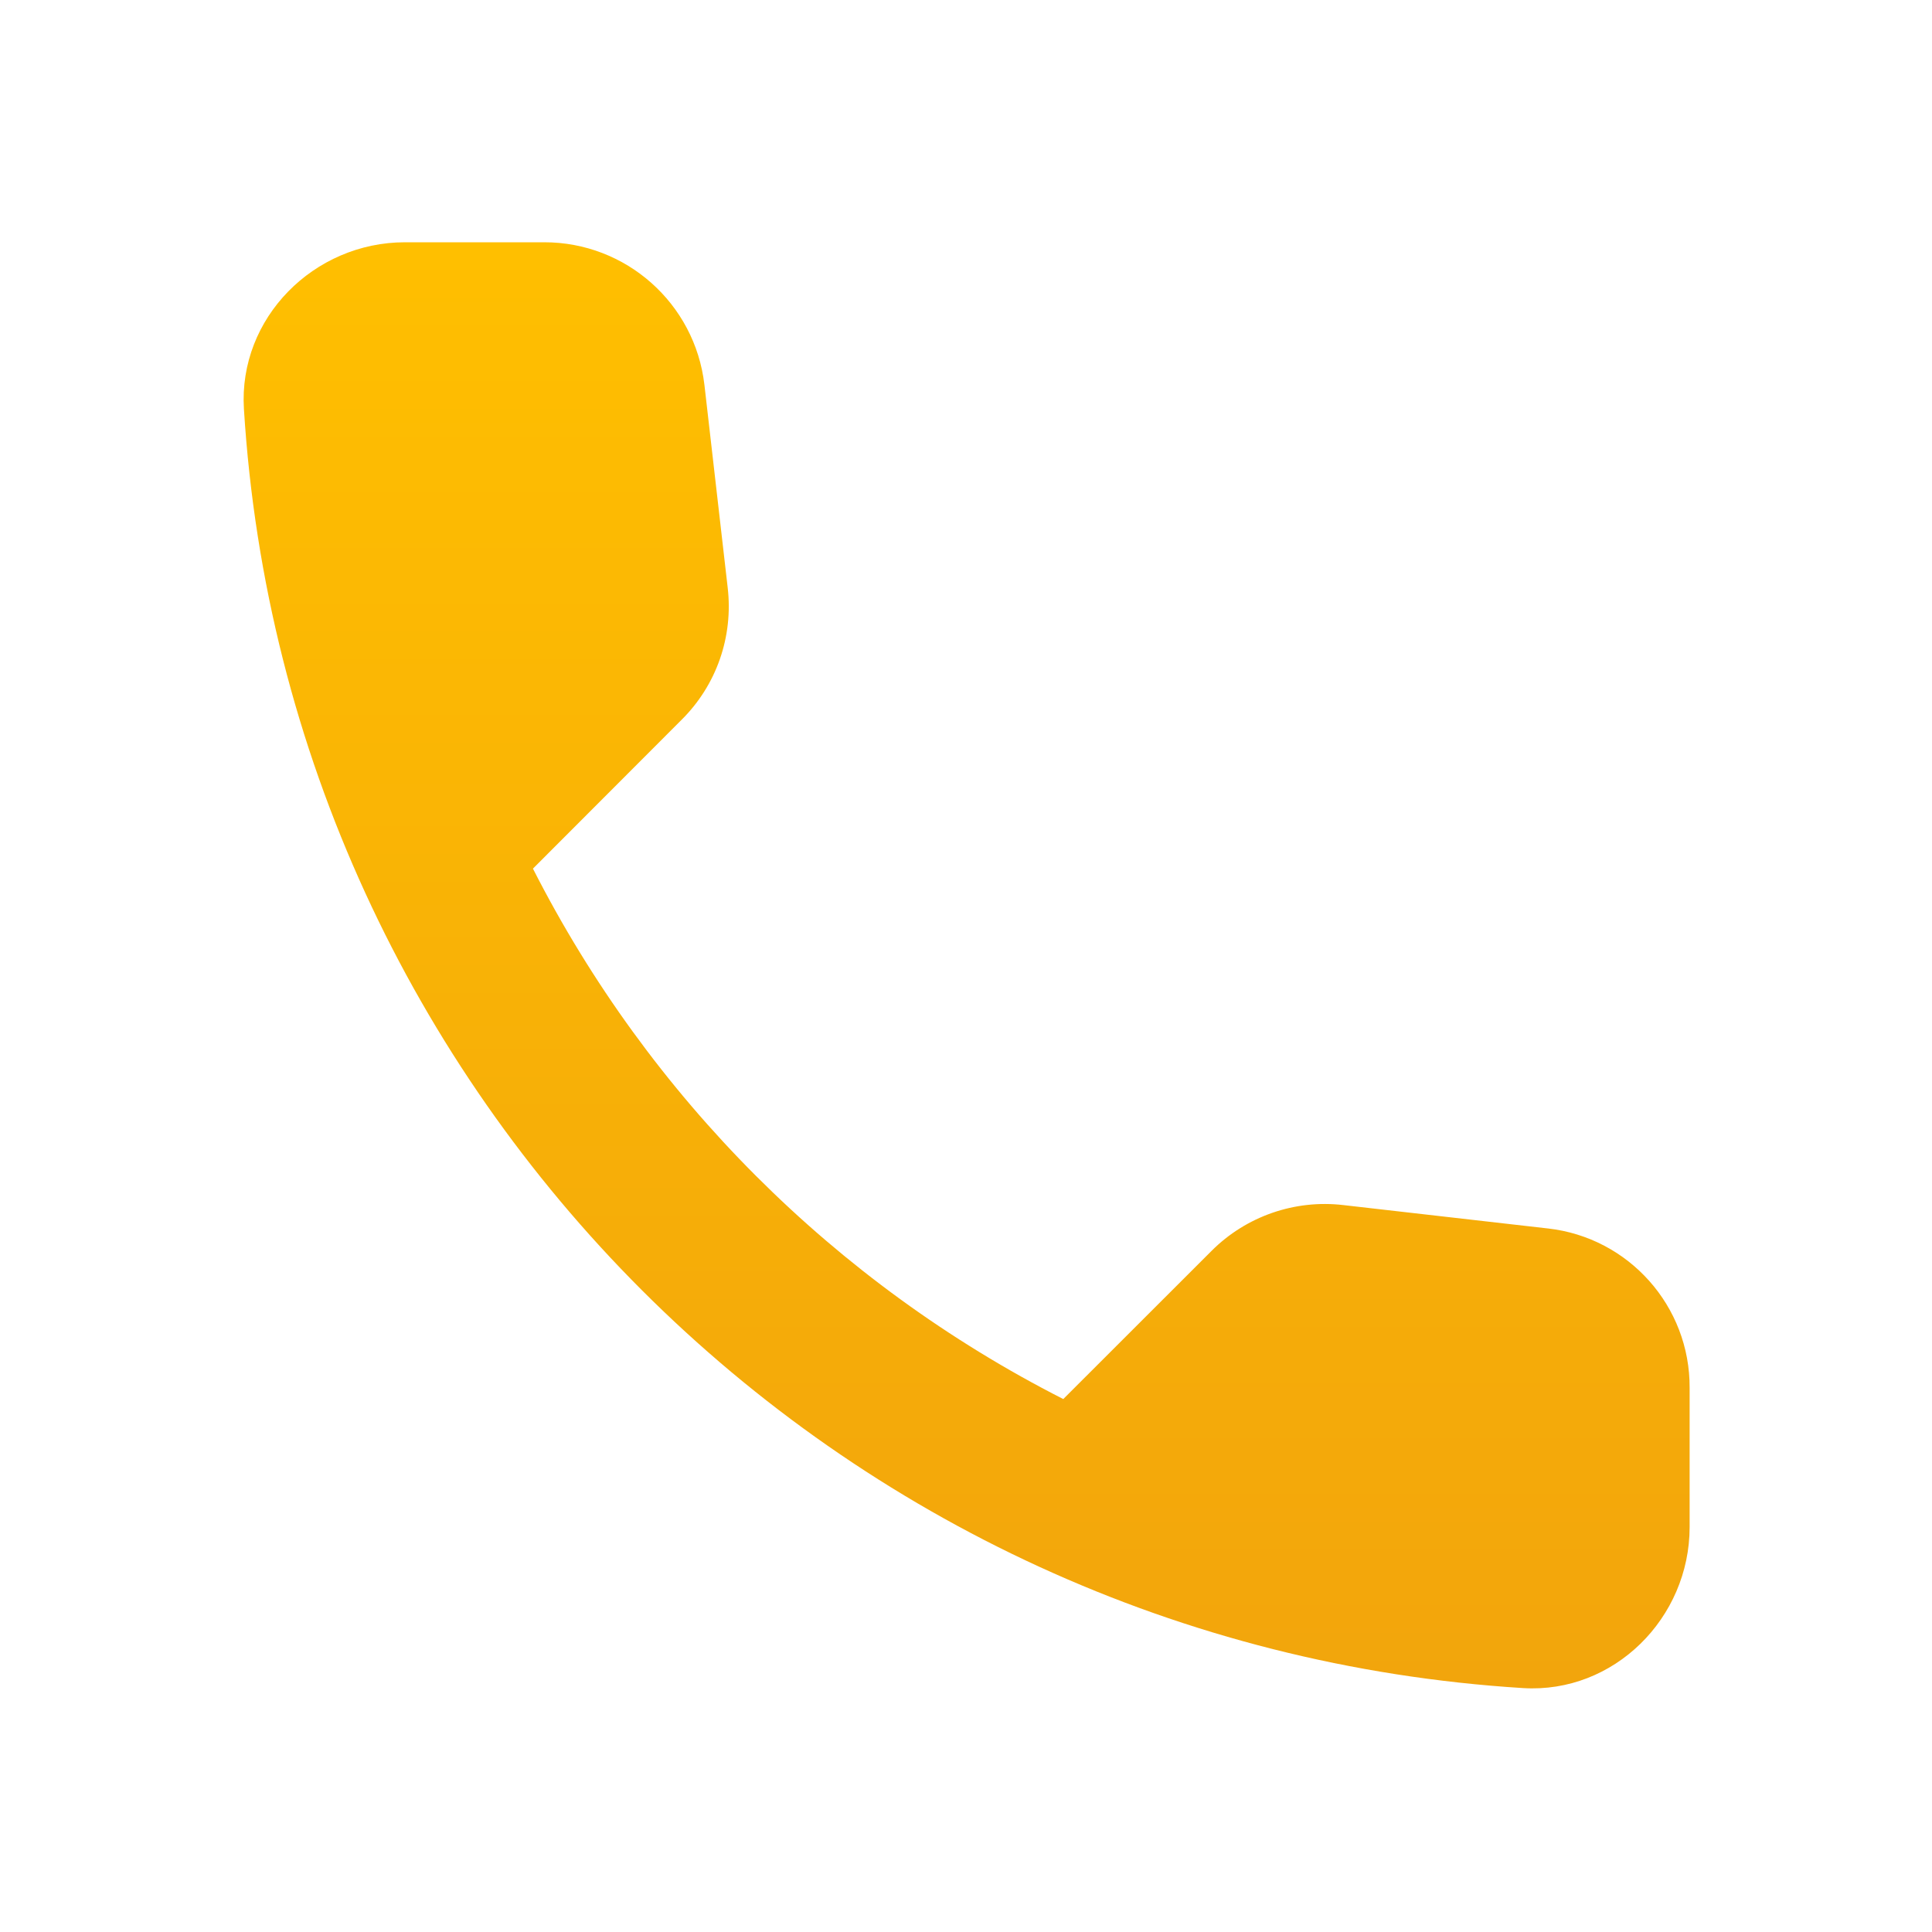
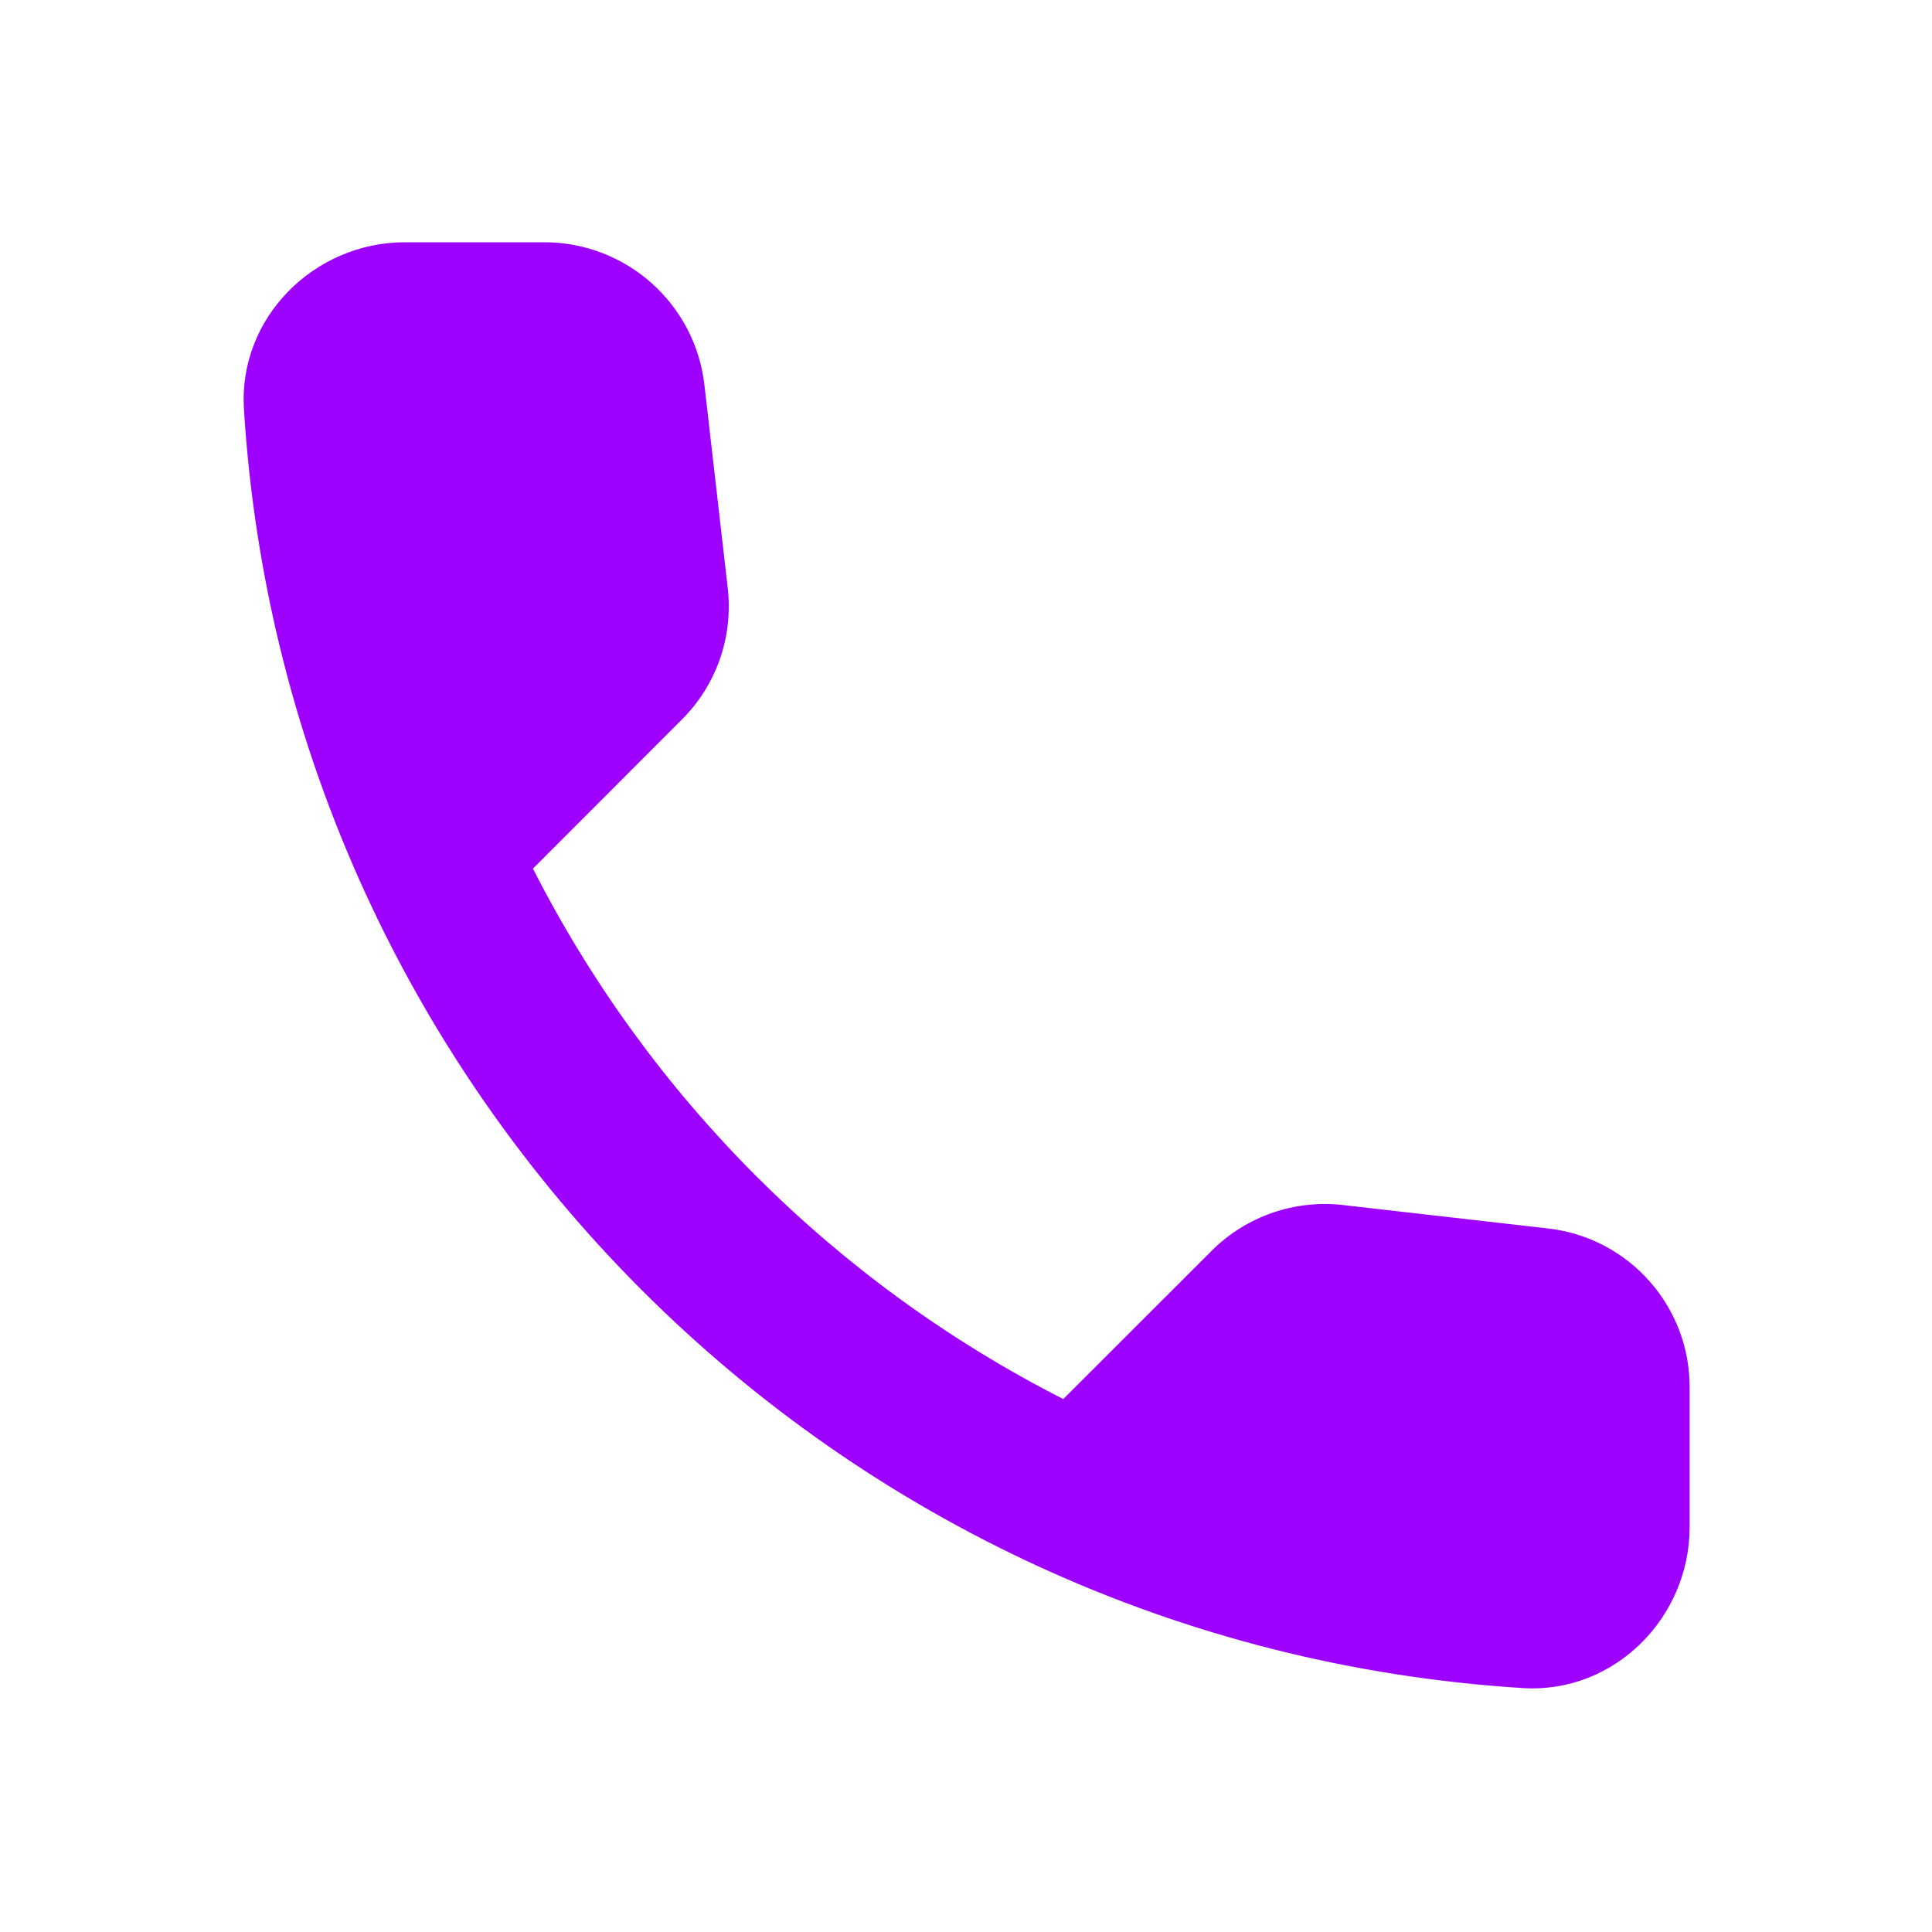
<svg xmlns="http://www.w3.org/2000/svg" width="20" height="20" fill="none">
  <path d="m16.024 12.717-2.117-.242a1.657 1.657 0 0 0-1.366.475l-1.534 1.533a12.538 12.538 0 0 1-5.49-5.491l1.54-1.542c.36-.358.535-.858.476-1.367l-.241-2.1a1.668 1.668 0 0 0-1.66-1.475h-1.44c-.942 0-1.725.784-1.667 1.725.442 7.117 6.133 12.8 13.242 13.242.94.058 1.724-.725 1.724-1.667v-1.441a1.652 1.652 0 0 0-1.466-1.65Z" fill="url(#a)" />
  <defs>
    <linearGradient id="a" x1="10.007" y1="2.508" x2="10.007" y2="17.478" gradientUnits="userSpaceOnUse">
-       <stop stop-color="#FFBF00" />
-       <stop offset="1" stop-color="#F2A50C" />
+       <stop stop-color="#9d00ff" />
+       <stop offset="1" stop-color="#9d00ff" />
    </linearGradient>
  </defs>
</svg>
